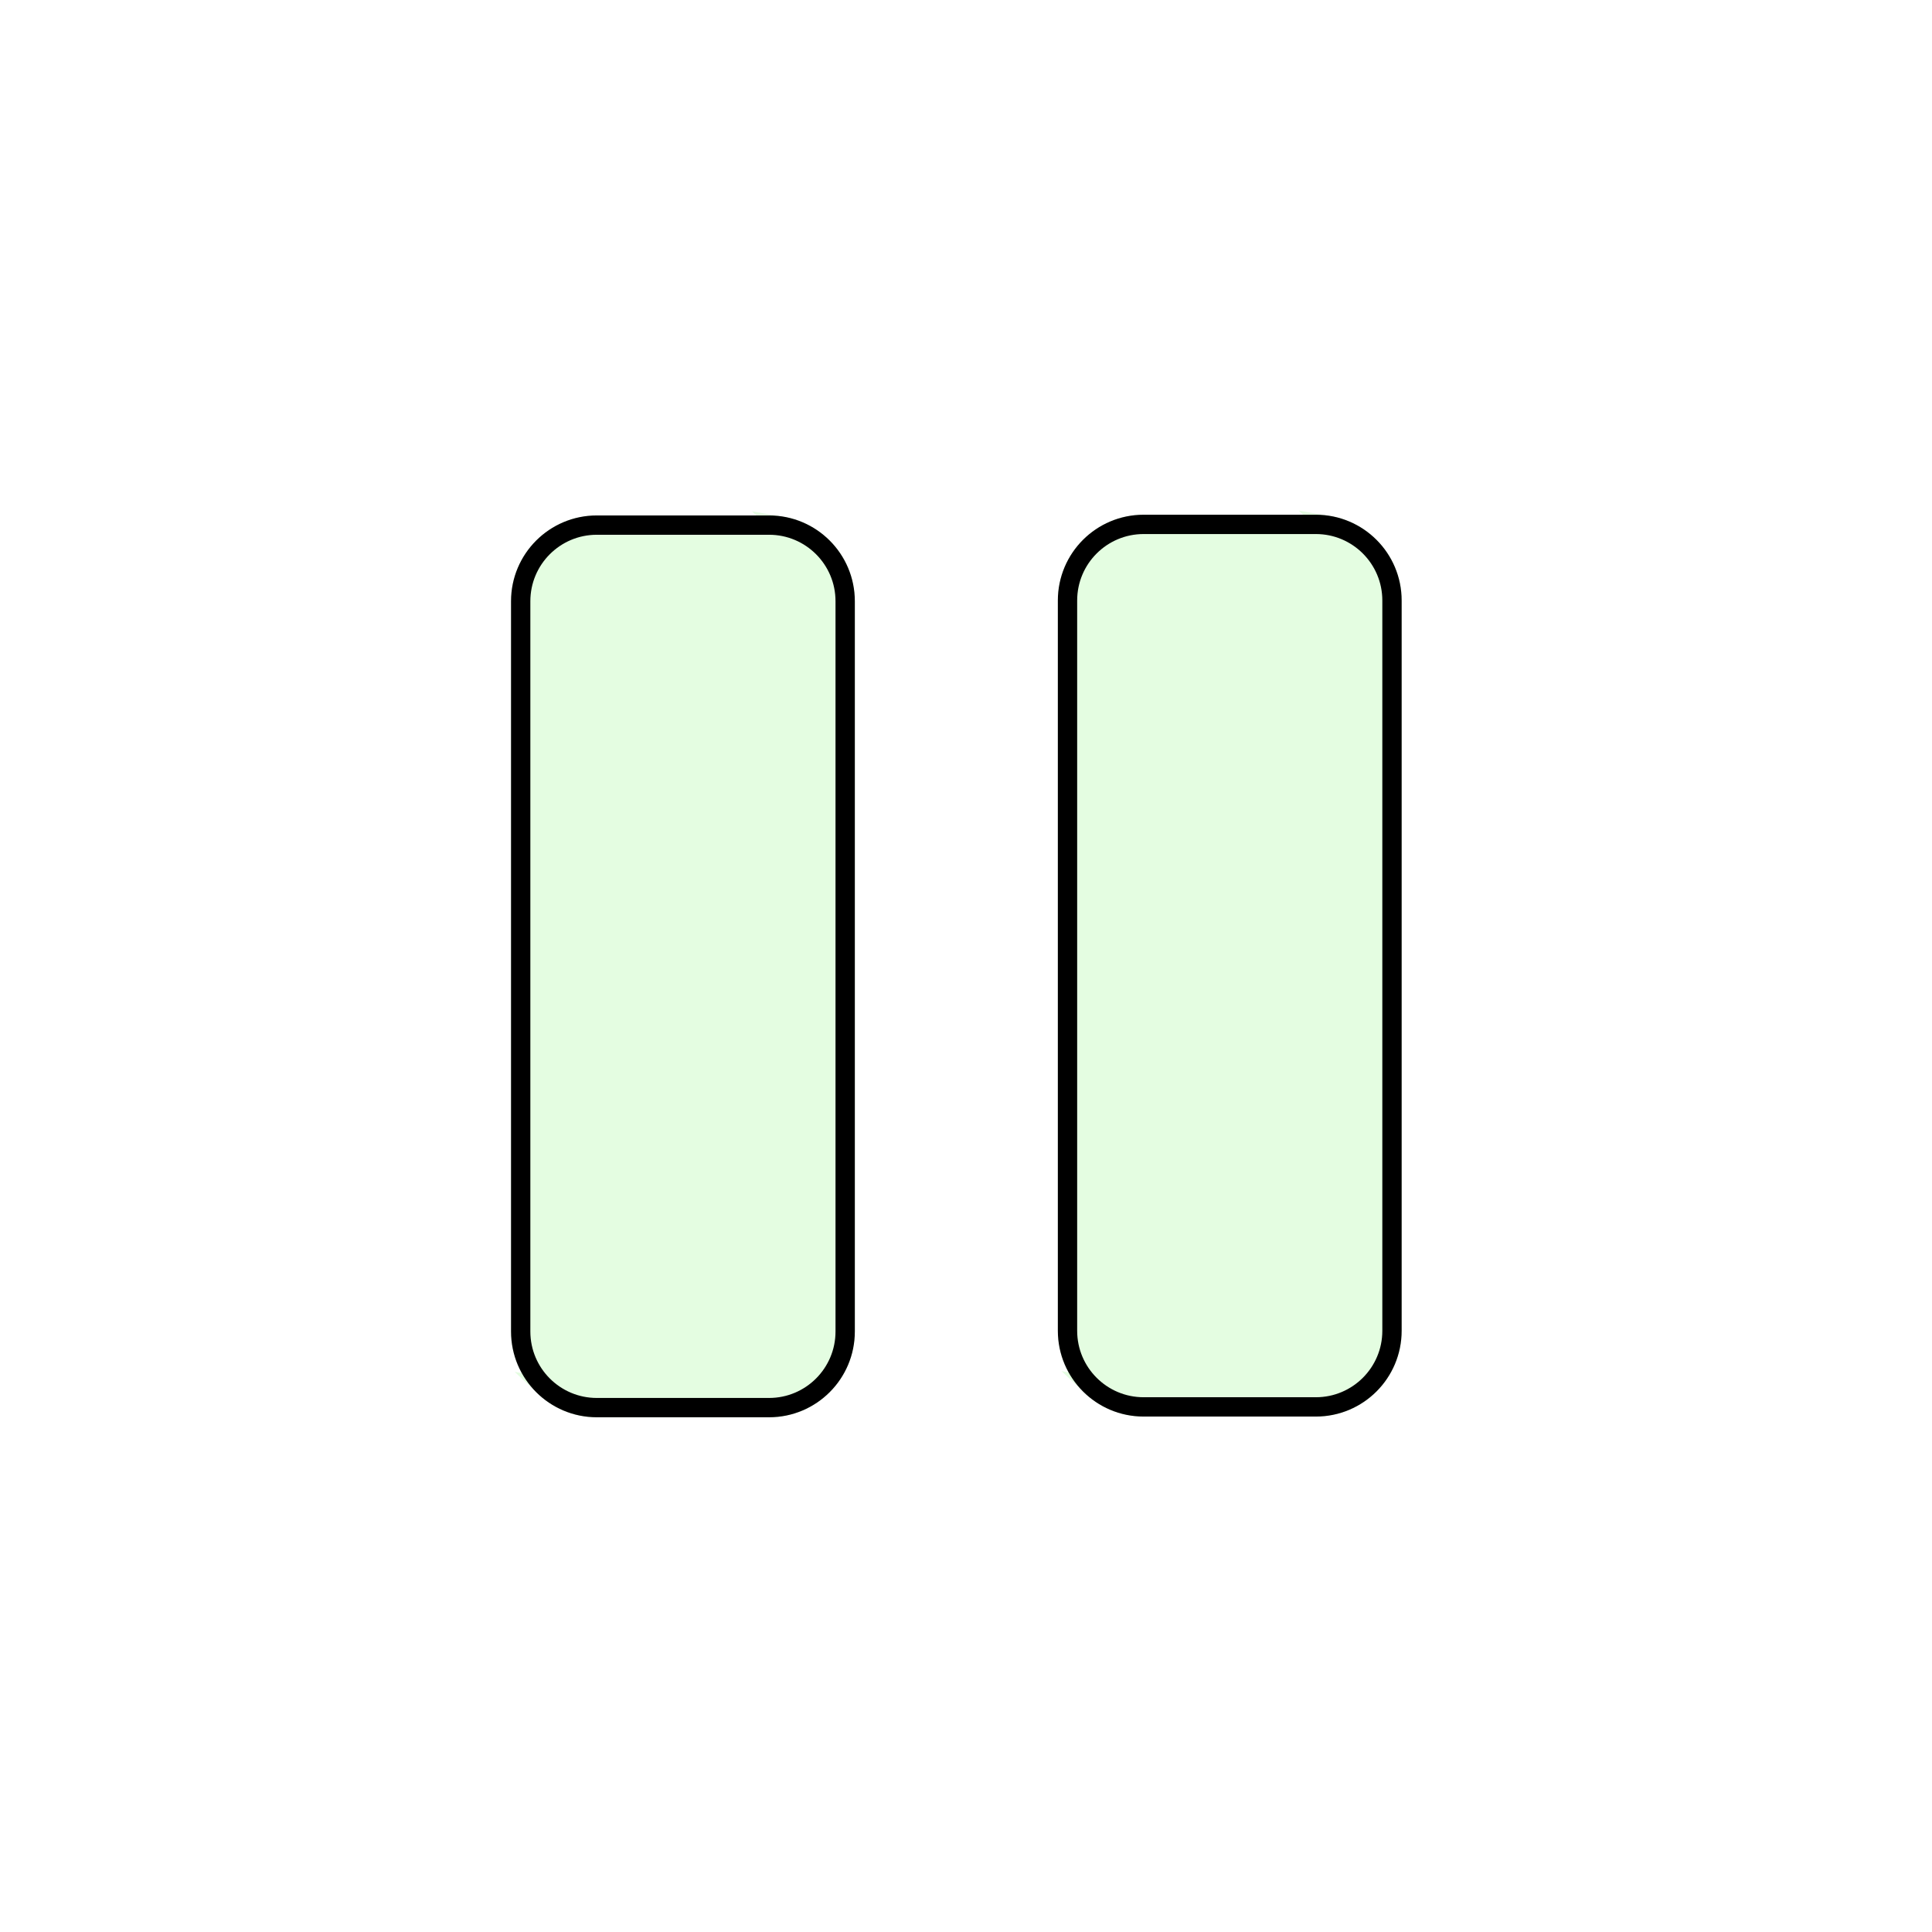
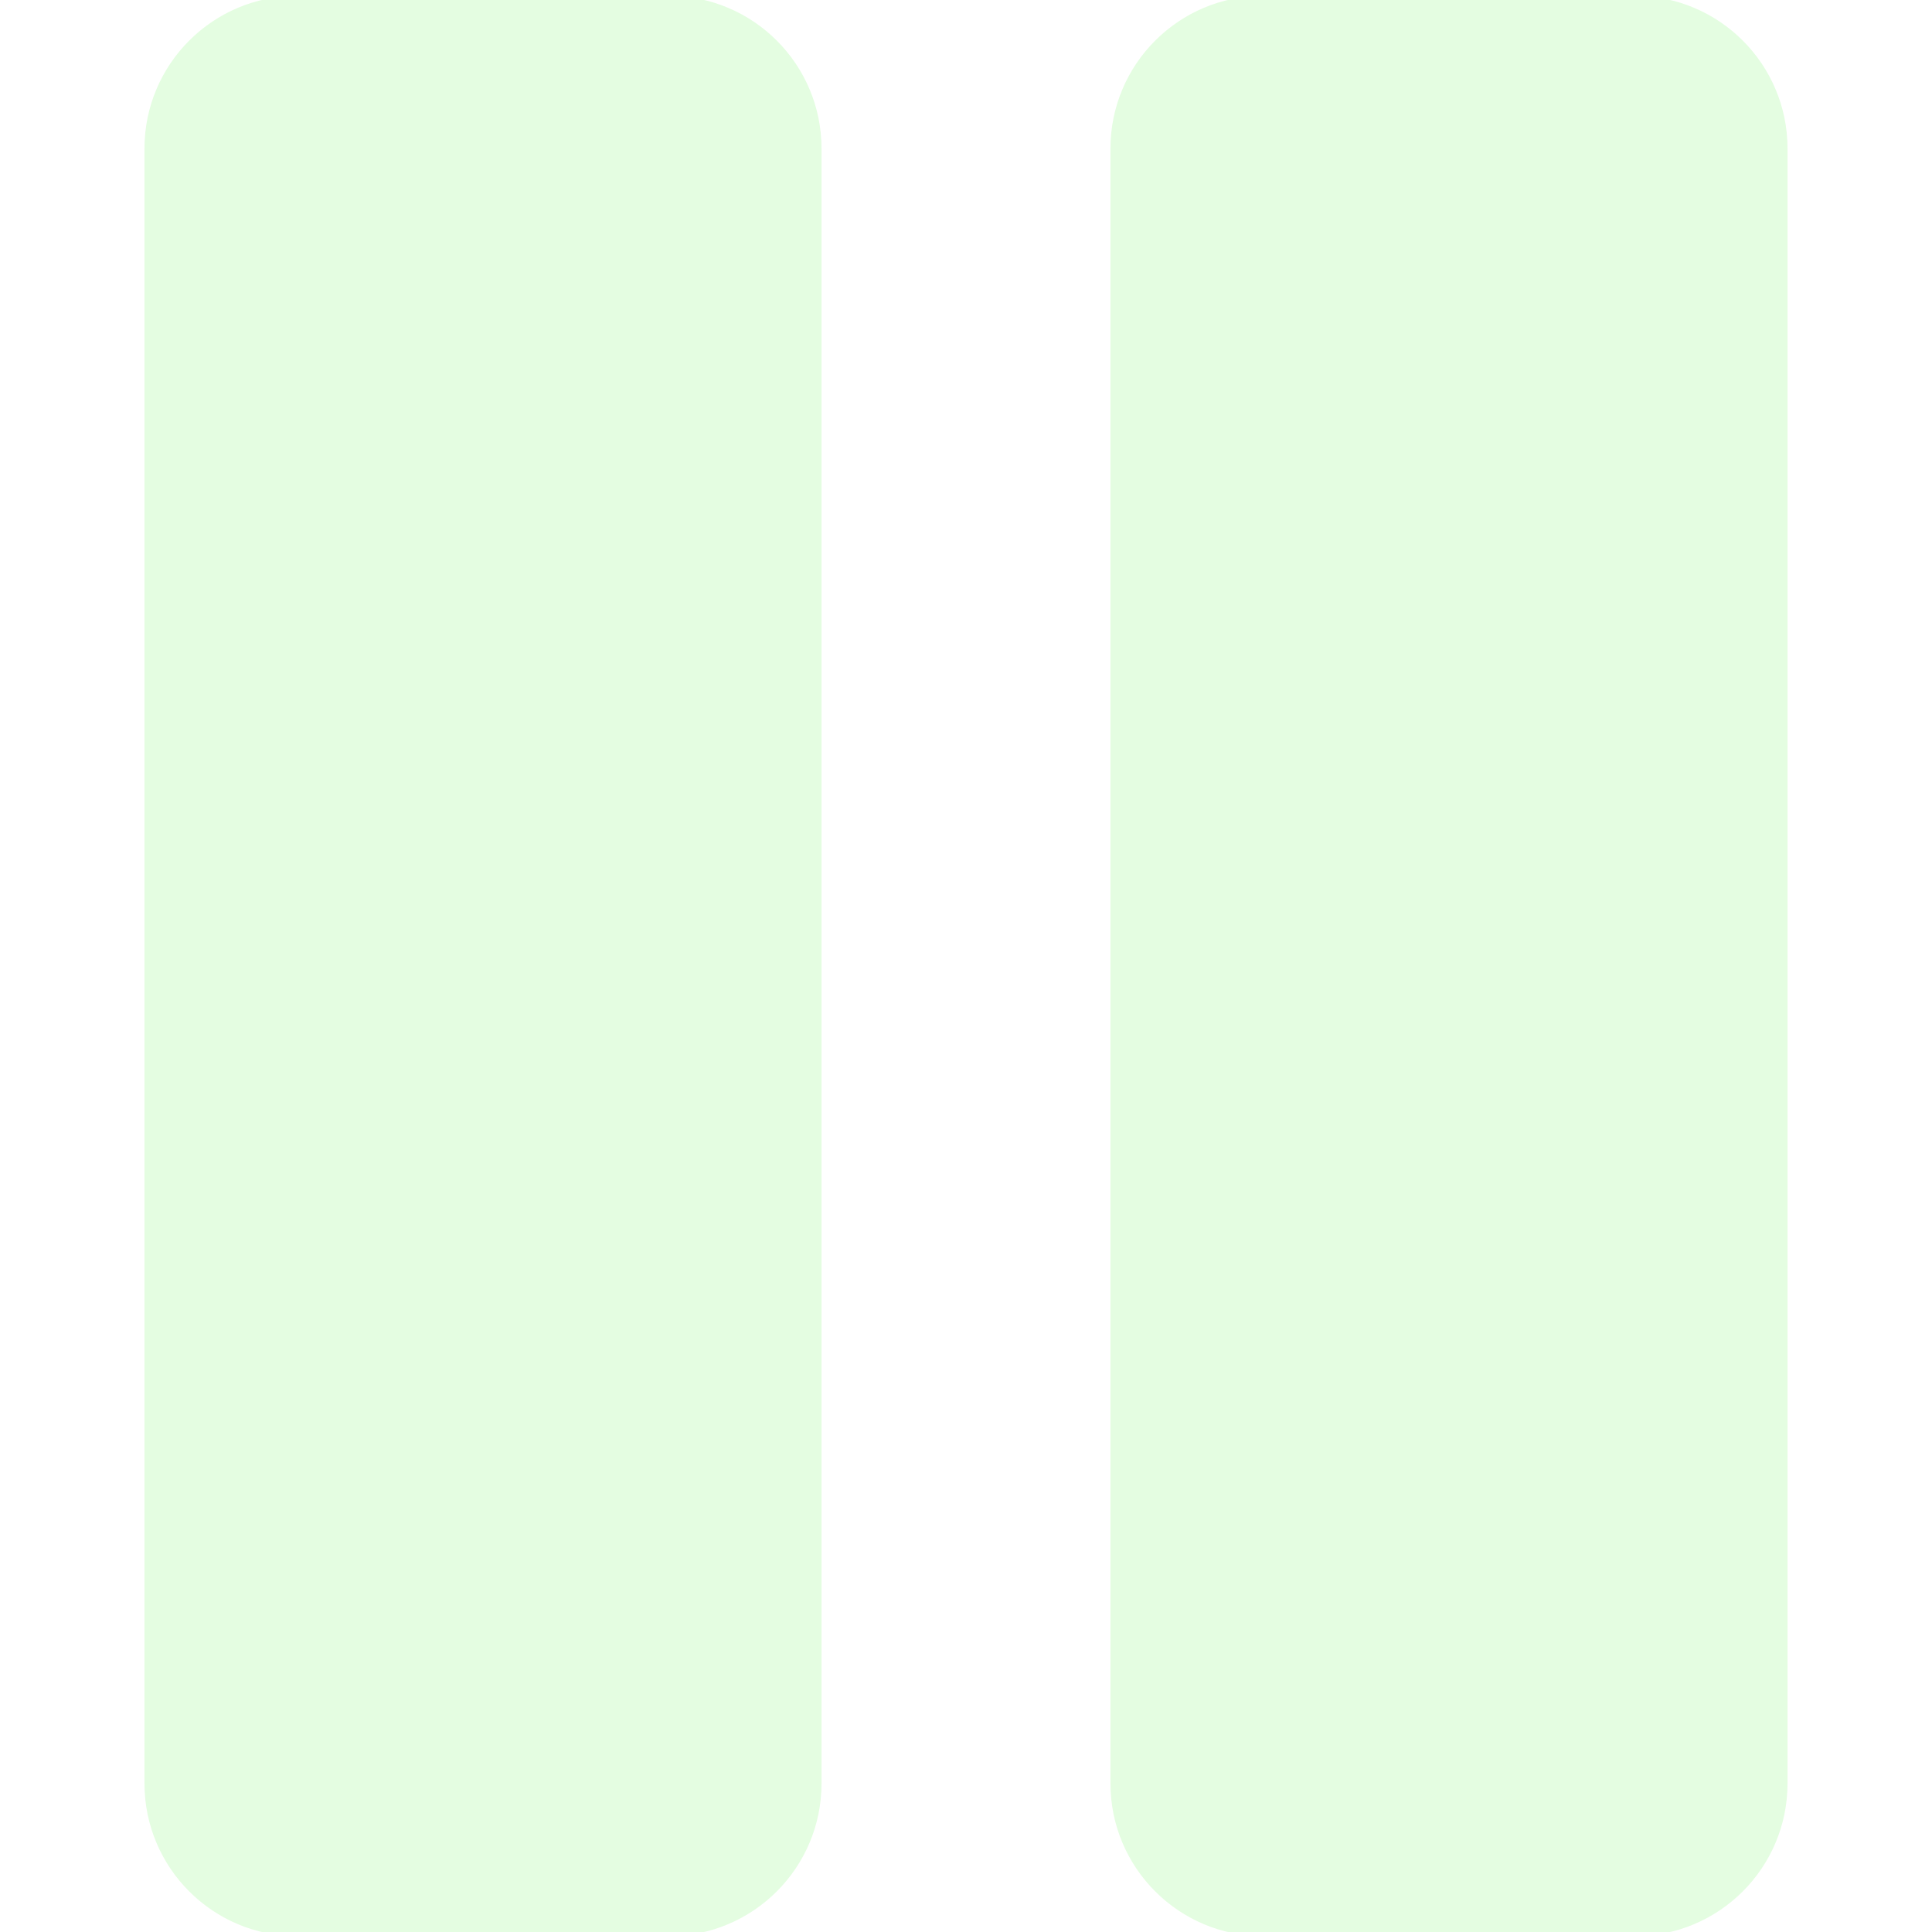
- <svg xmlns="http://www.w3.org/2000/svg" id="blue_copy" style="enable-background:new 0 0 100 100;" version="1.1" viewBox="0 0 100 100" fill="#e4fde1" stroke="#e4fde1" xml:space="preserve">
-   <g id="Layer_7_copy">
-     <path d="M39.806,72.858h-8.915c-2.176,0-3.94-1.764-3.94-3.94V31.119c0-2.176,1.764-3.94,3.94-3.94h8.915   c2.176,0,3.94,1.764,3.94,3.94v37.799C43.746,71.094,41.982,72.858,39.806,72.858z" />
-     <path d="M68.109,72.821h-8.915c-2.176,0-3.94-1.764-3.94-3.94V31.082c0-2.176,1.764-3.94,3.94-3.94h8.915   c2.176,0,3.94,1.764,3.94,3.94v37.799C72.049,71.057,70.285,72.821,68.109,72.821z" />
-     <path d="M40.489,27.248c0.769,0.719,1.257,1.735,1.257,2.871v37.799c0,2.176-1.764,3.94-3.94,3.94h-8.915   c-0.234,0-0.46-0.03-0.683-0.069c0.704,0.658,1.643,1.069,2.683,1.069h8.915c2.176,0,3.94-1.764,3.94-3.94V31.119   C43.746,29.177,42.338,27.573,40.489,27.248z" />
-     <path d="M68.792,27.211c0.769,0.719,1.257,1.735,1.257,2.871v37.799c0,2.176-1.764,3.94-3.94,3.94h-8.915   c-0.234,0-0.46-0.03-0.683-0.069c0.704,0.658,1.643,1.069,2.683,1.069h8.915c2.176,0,3.94-1.764,3.94-3.94V31.082   C72.049,29.14,70.641,27.535,68.792,27.211z" />
-     <path d="M39.806,72.858h-8.915c-2.176,0-3.94-1.764-3.94-3.94V31.119   c0-2.176,1.764-3.94,3.94-3.94h8.915c2.176,0,3.94,1.764,3.94,3.94v37.799C43.746,71.094,41.982,72.858,39.806,72.858z" style="fill:none;stroke:#000000;stroke-miterlimit:10;" />
-     <path d="M68.109,72.821h-8.915c-2.176,0-3.94-1.764-3.94-3.94V31.082   c0-2.176,1.764-3.94,3.94-3.94h8.915c2.176,0,3.94,1.764,3.94,3.94v37.799C72.049,71.057,70.285,72.821,68.109,72.821z" style="fill:none;stroke:#000000;stroke-miterlimit:10;" />
+ <svg xmlns="http://www.w3.org/2000/svg" version="1.1" id="Capa_1" x="0px" y="0px" viewBox="0 0 232.679 232.679" fill="#e4fde1" stroke="#e4fde1" style="enable-background:new 0 0 232.679 232.679;" xml:space="preserve">
+   <g id="Pause">
+     <path style="fill-rule:evenodd;clip-rule:evenodd;" d="M80.543,0H35.797c-9.885,0-17.898,8.014-17.898,17.898v196.883   c0,9.885,8.013,17.898,17.898,17.898h44.746c9.885,0,17.898-8.013,17.898-17.898V17.898C98.44,8.014,90.427,0,80.543,0z M196.882,0   h-44.746c-9.886,0-17.899,8.014-17.899,17.898v196.883c0,9.885,8.013,17.898,17.899,17.898h44.746   c9.885,0,17.898-8.013,17.898-17.898V17.898C214.781,8.014,206.767,0,196.882,0z" />
  </g>
+   <g>
+ </g>
+   <g>
+ </g>
+   <g>
+ </g>
+   <g>
+ </g>
+   <g>
+ </g>
+   <g>
+ </g>
+   <g>
+ </g>
+   <g>
+ </g>
+   <g>
+ </g>
+   <g>
+ </g>
+   <g>
+ </g>
+   <g>
+ </g>
+   <g>
+ </g>
+   <g>
+ </g>
+   <g>
+ </g>
</svg>
